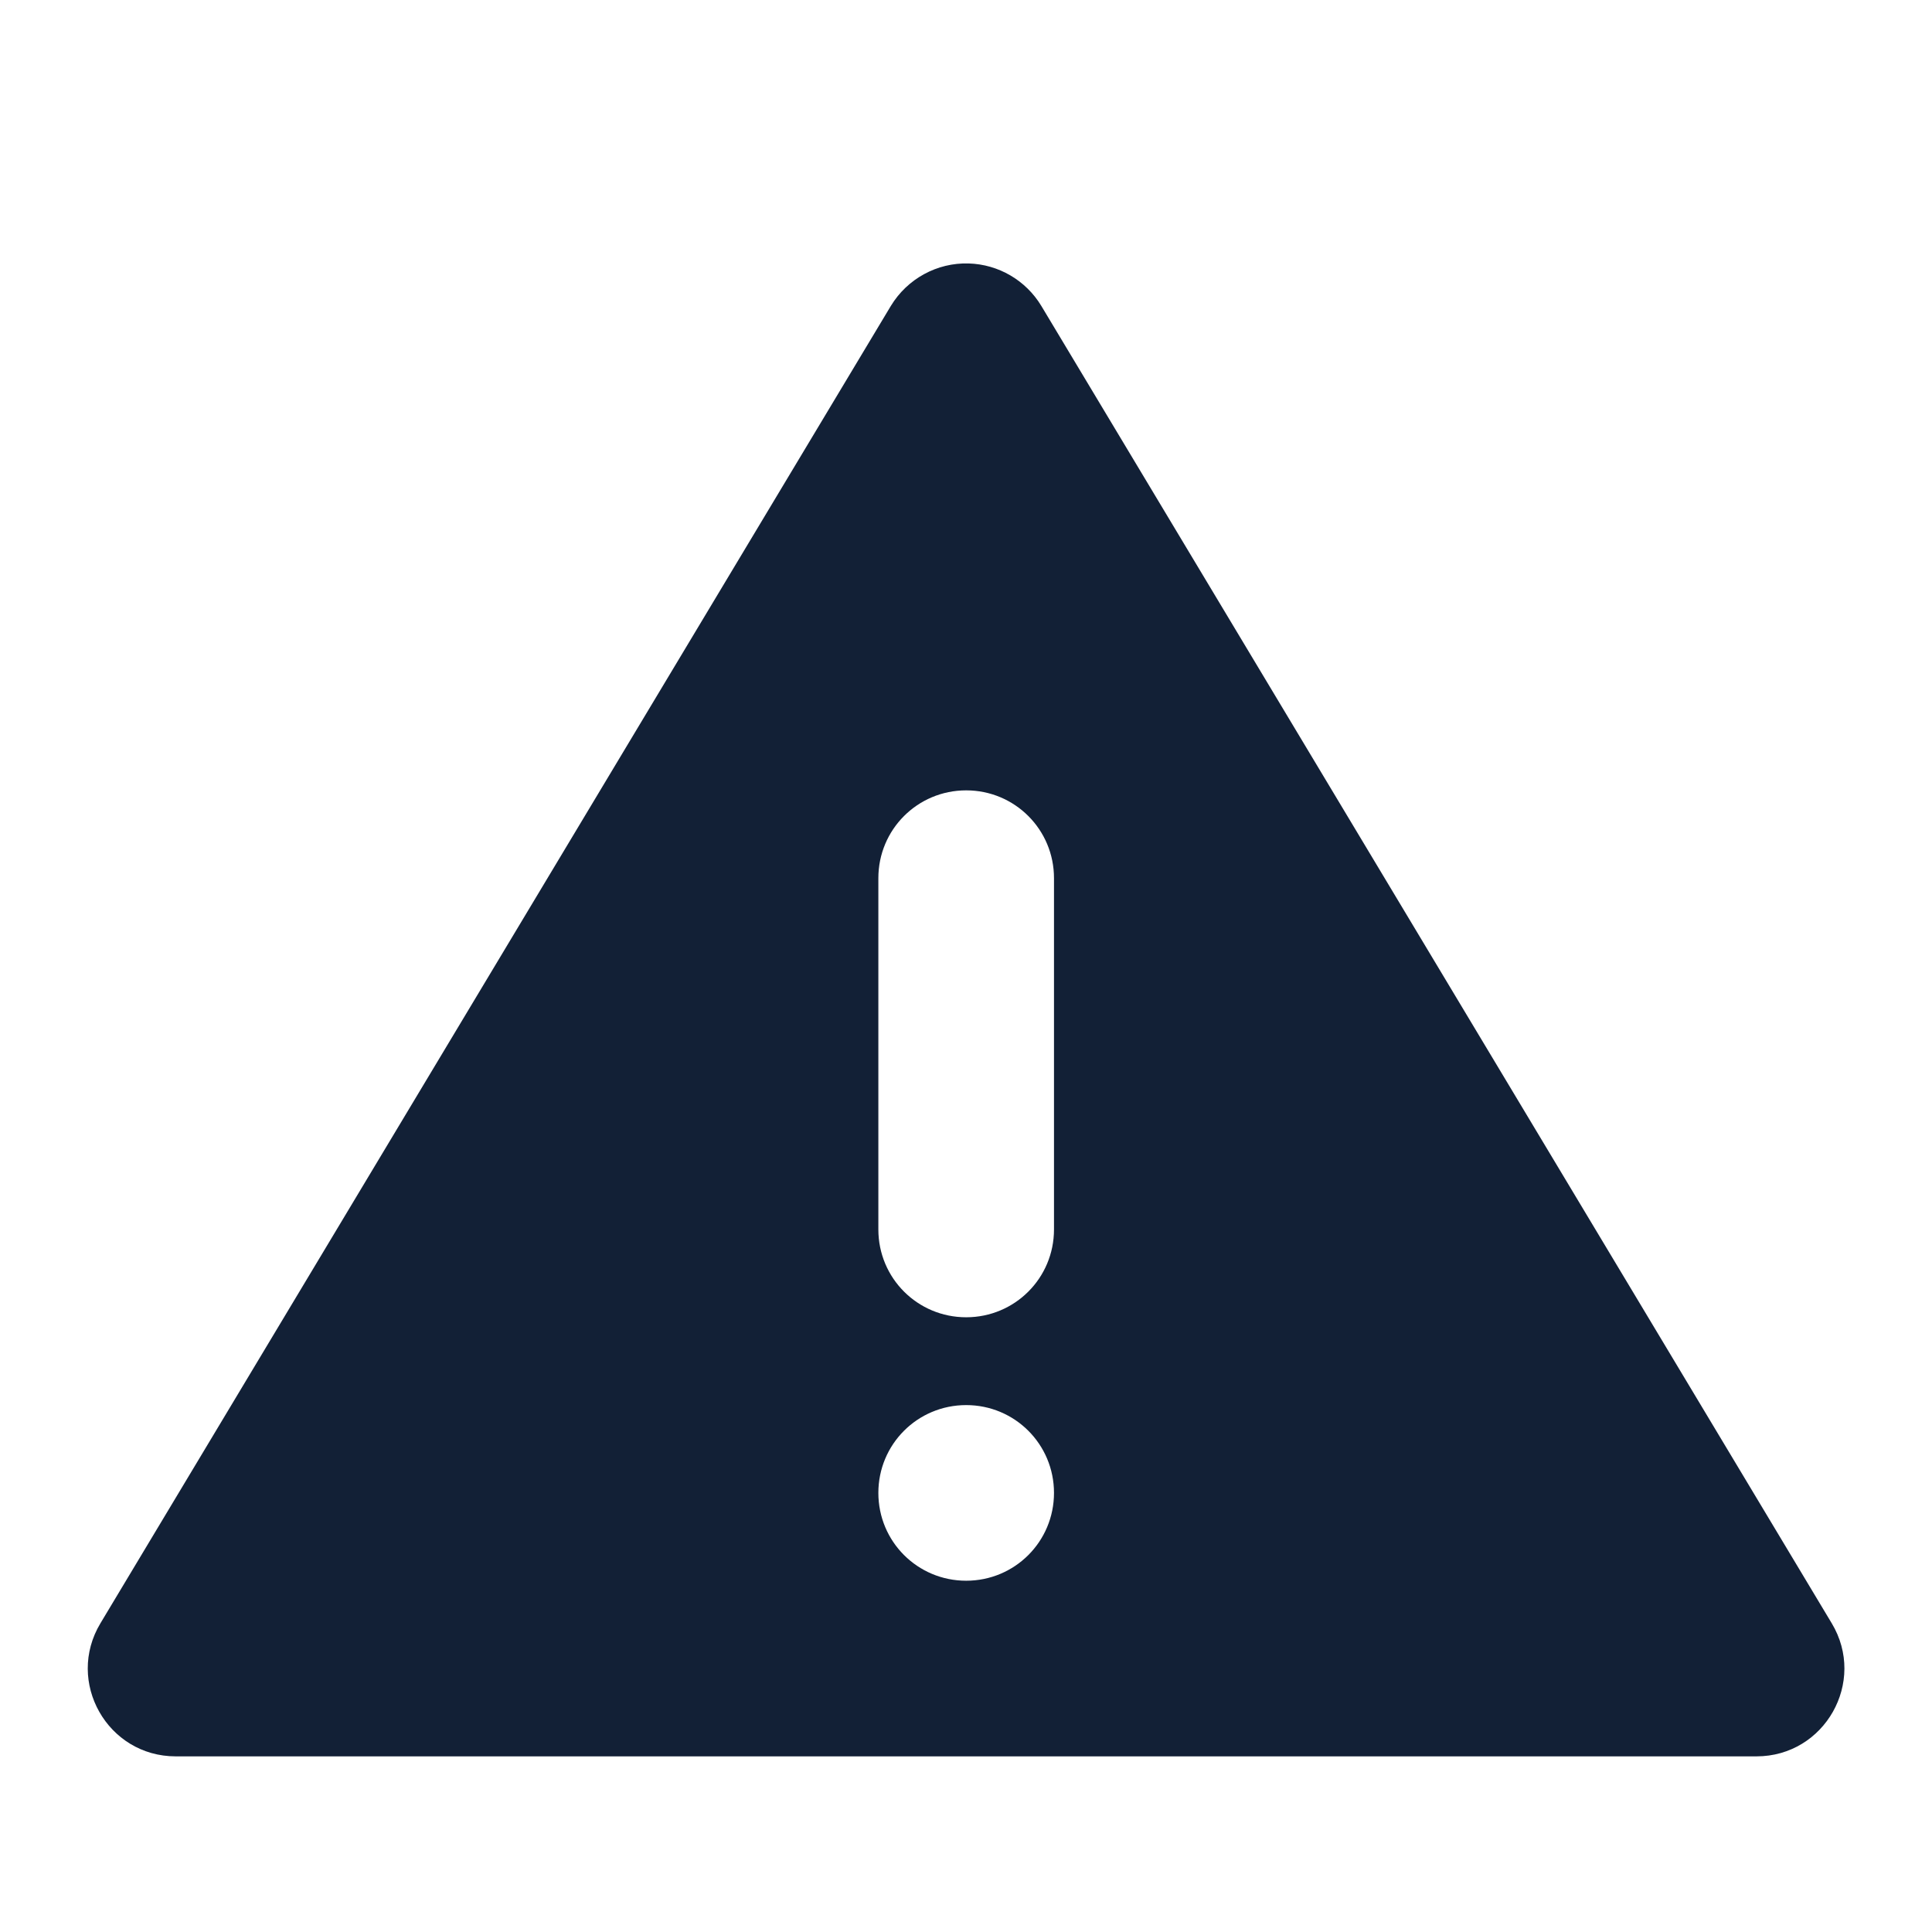
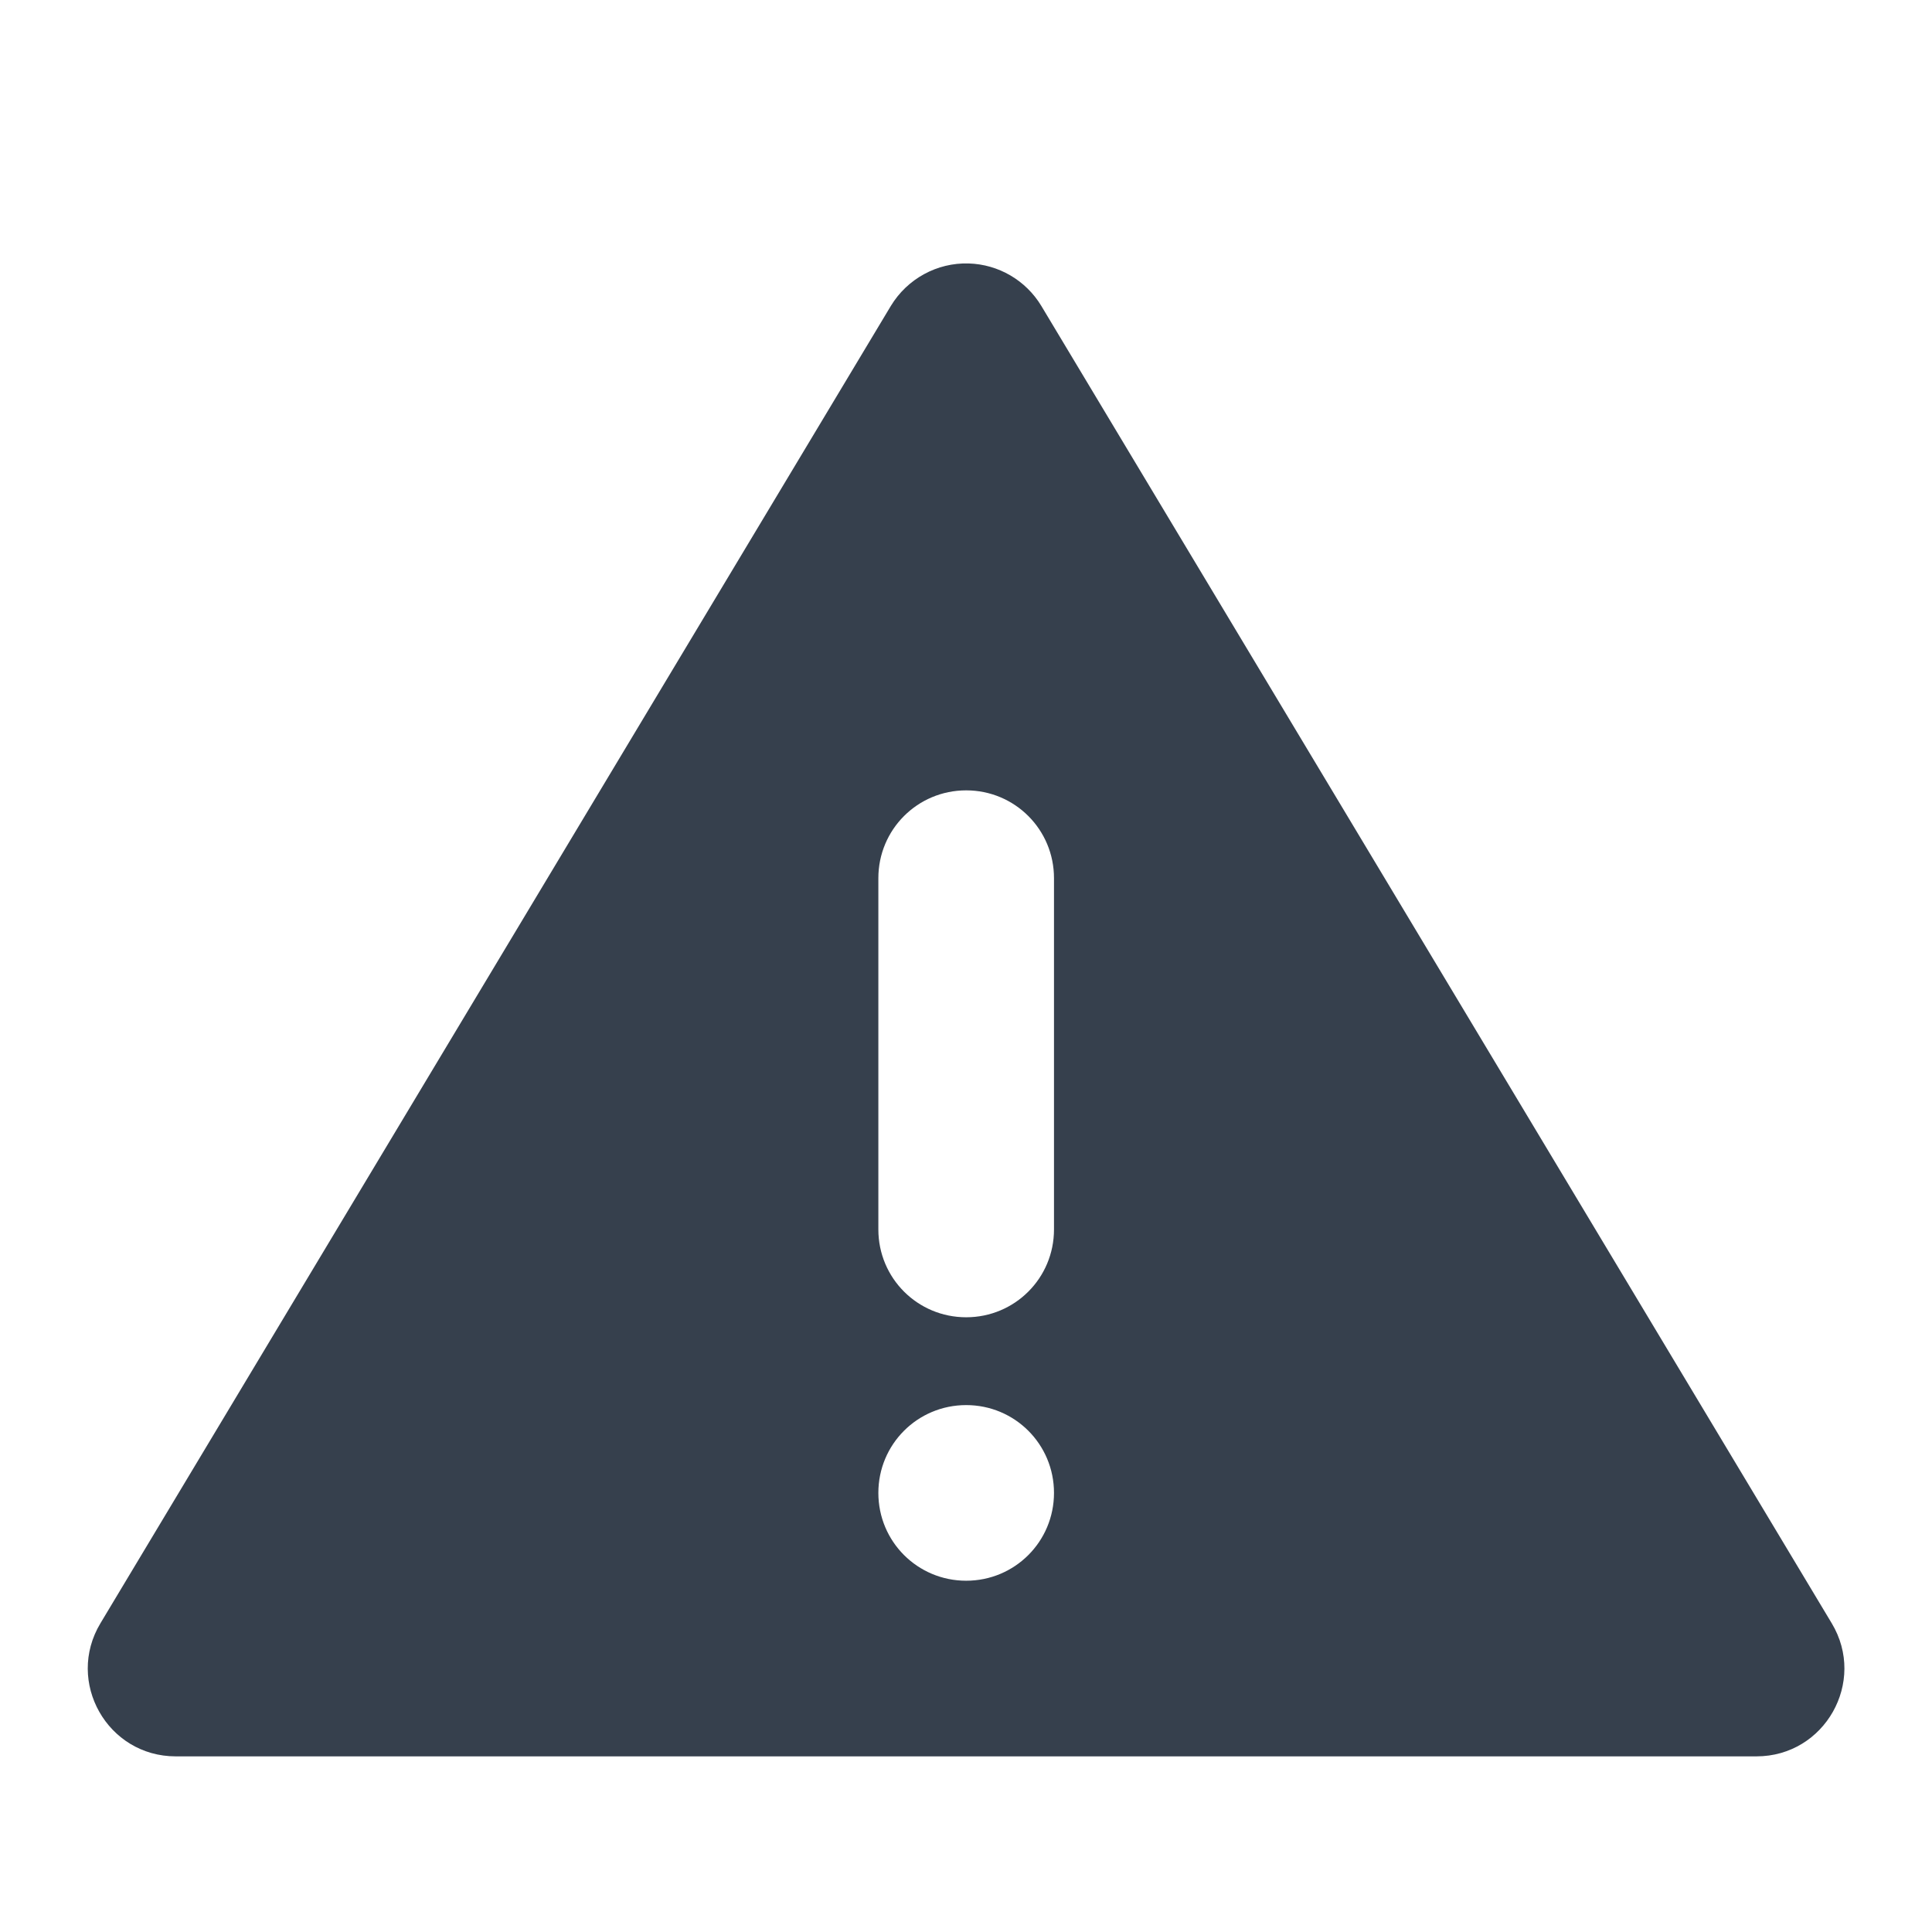
<svg xmlns="http://www.w3.org/2000/svg" height="22" viewBox="0 0 22 22" width="22">
  <defs id="defs2">
    <style type="text/css" id="current-color-scheme">
      .ColorScheme-Text {
-         color:#122036;
+         color:#36404d;
      }
      </style>
  </defs>
  <path d="m11.031 3c-.361-.011-.7.175-.887.484l-9 15c-.401.667.079 1.516.857 1.516h18c.778 0 1.258-.849.857-1.516l-9-15c-.176-.292-.488-.474-.828-.484zm-.029 6c.554 0 1.0.446 1 1v4c0 .554-.446 1-1 1-.554 0-1-.446-1-1v-4c0-.554.446-1 1-1zm0 7c.554 0 1.0.446 1 1s-.446 1-1 1c-.554 0-1-.446-1-1s.446-1 1-1z" fill="currentColor" style="fill:currentColor;fill-opacity:1;stroke:none" class="ColorScheme-Text" />
</svg>
